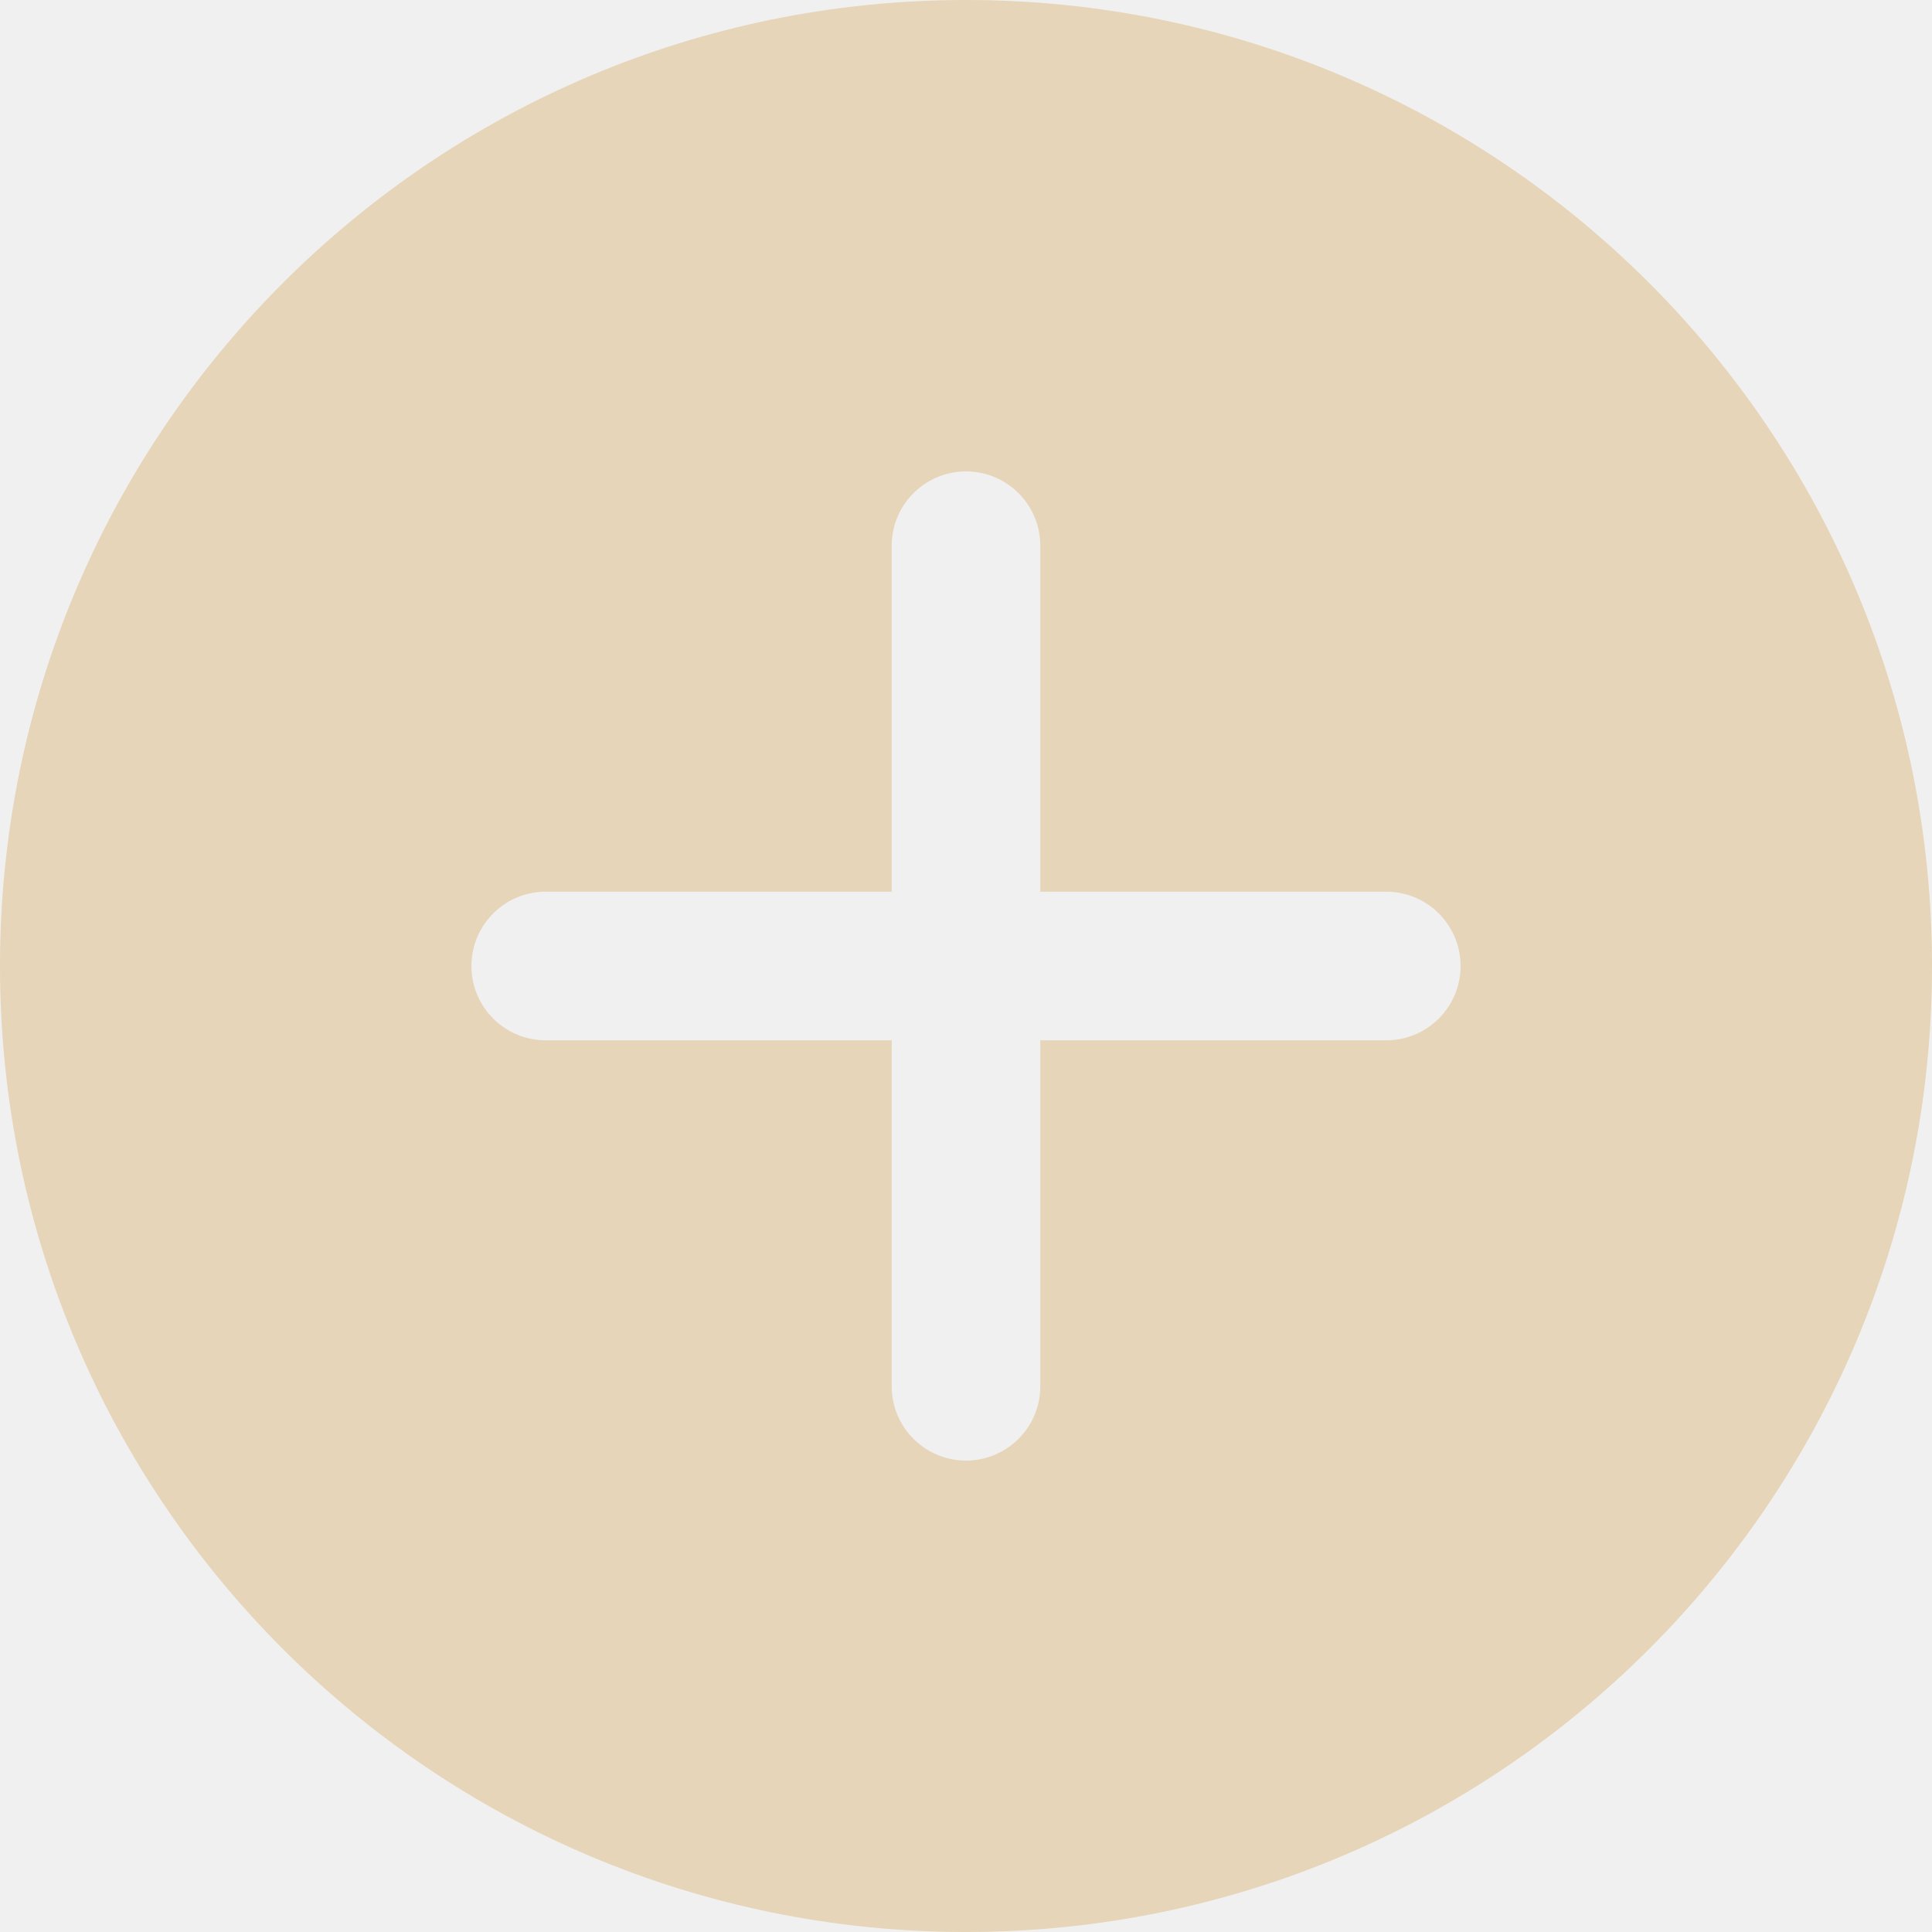
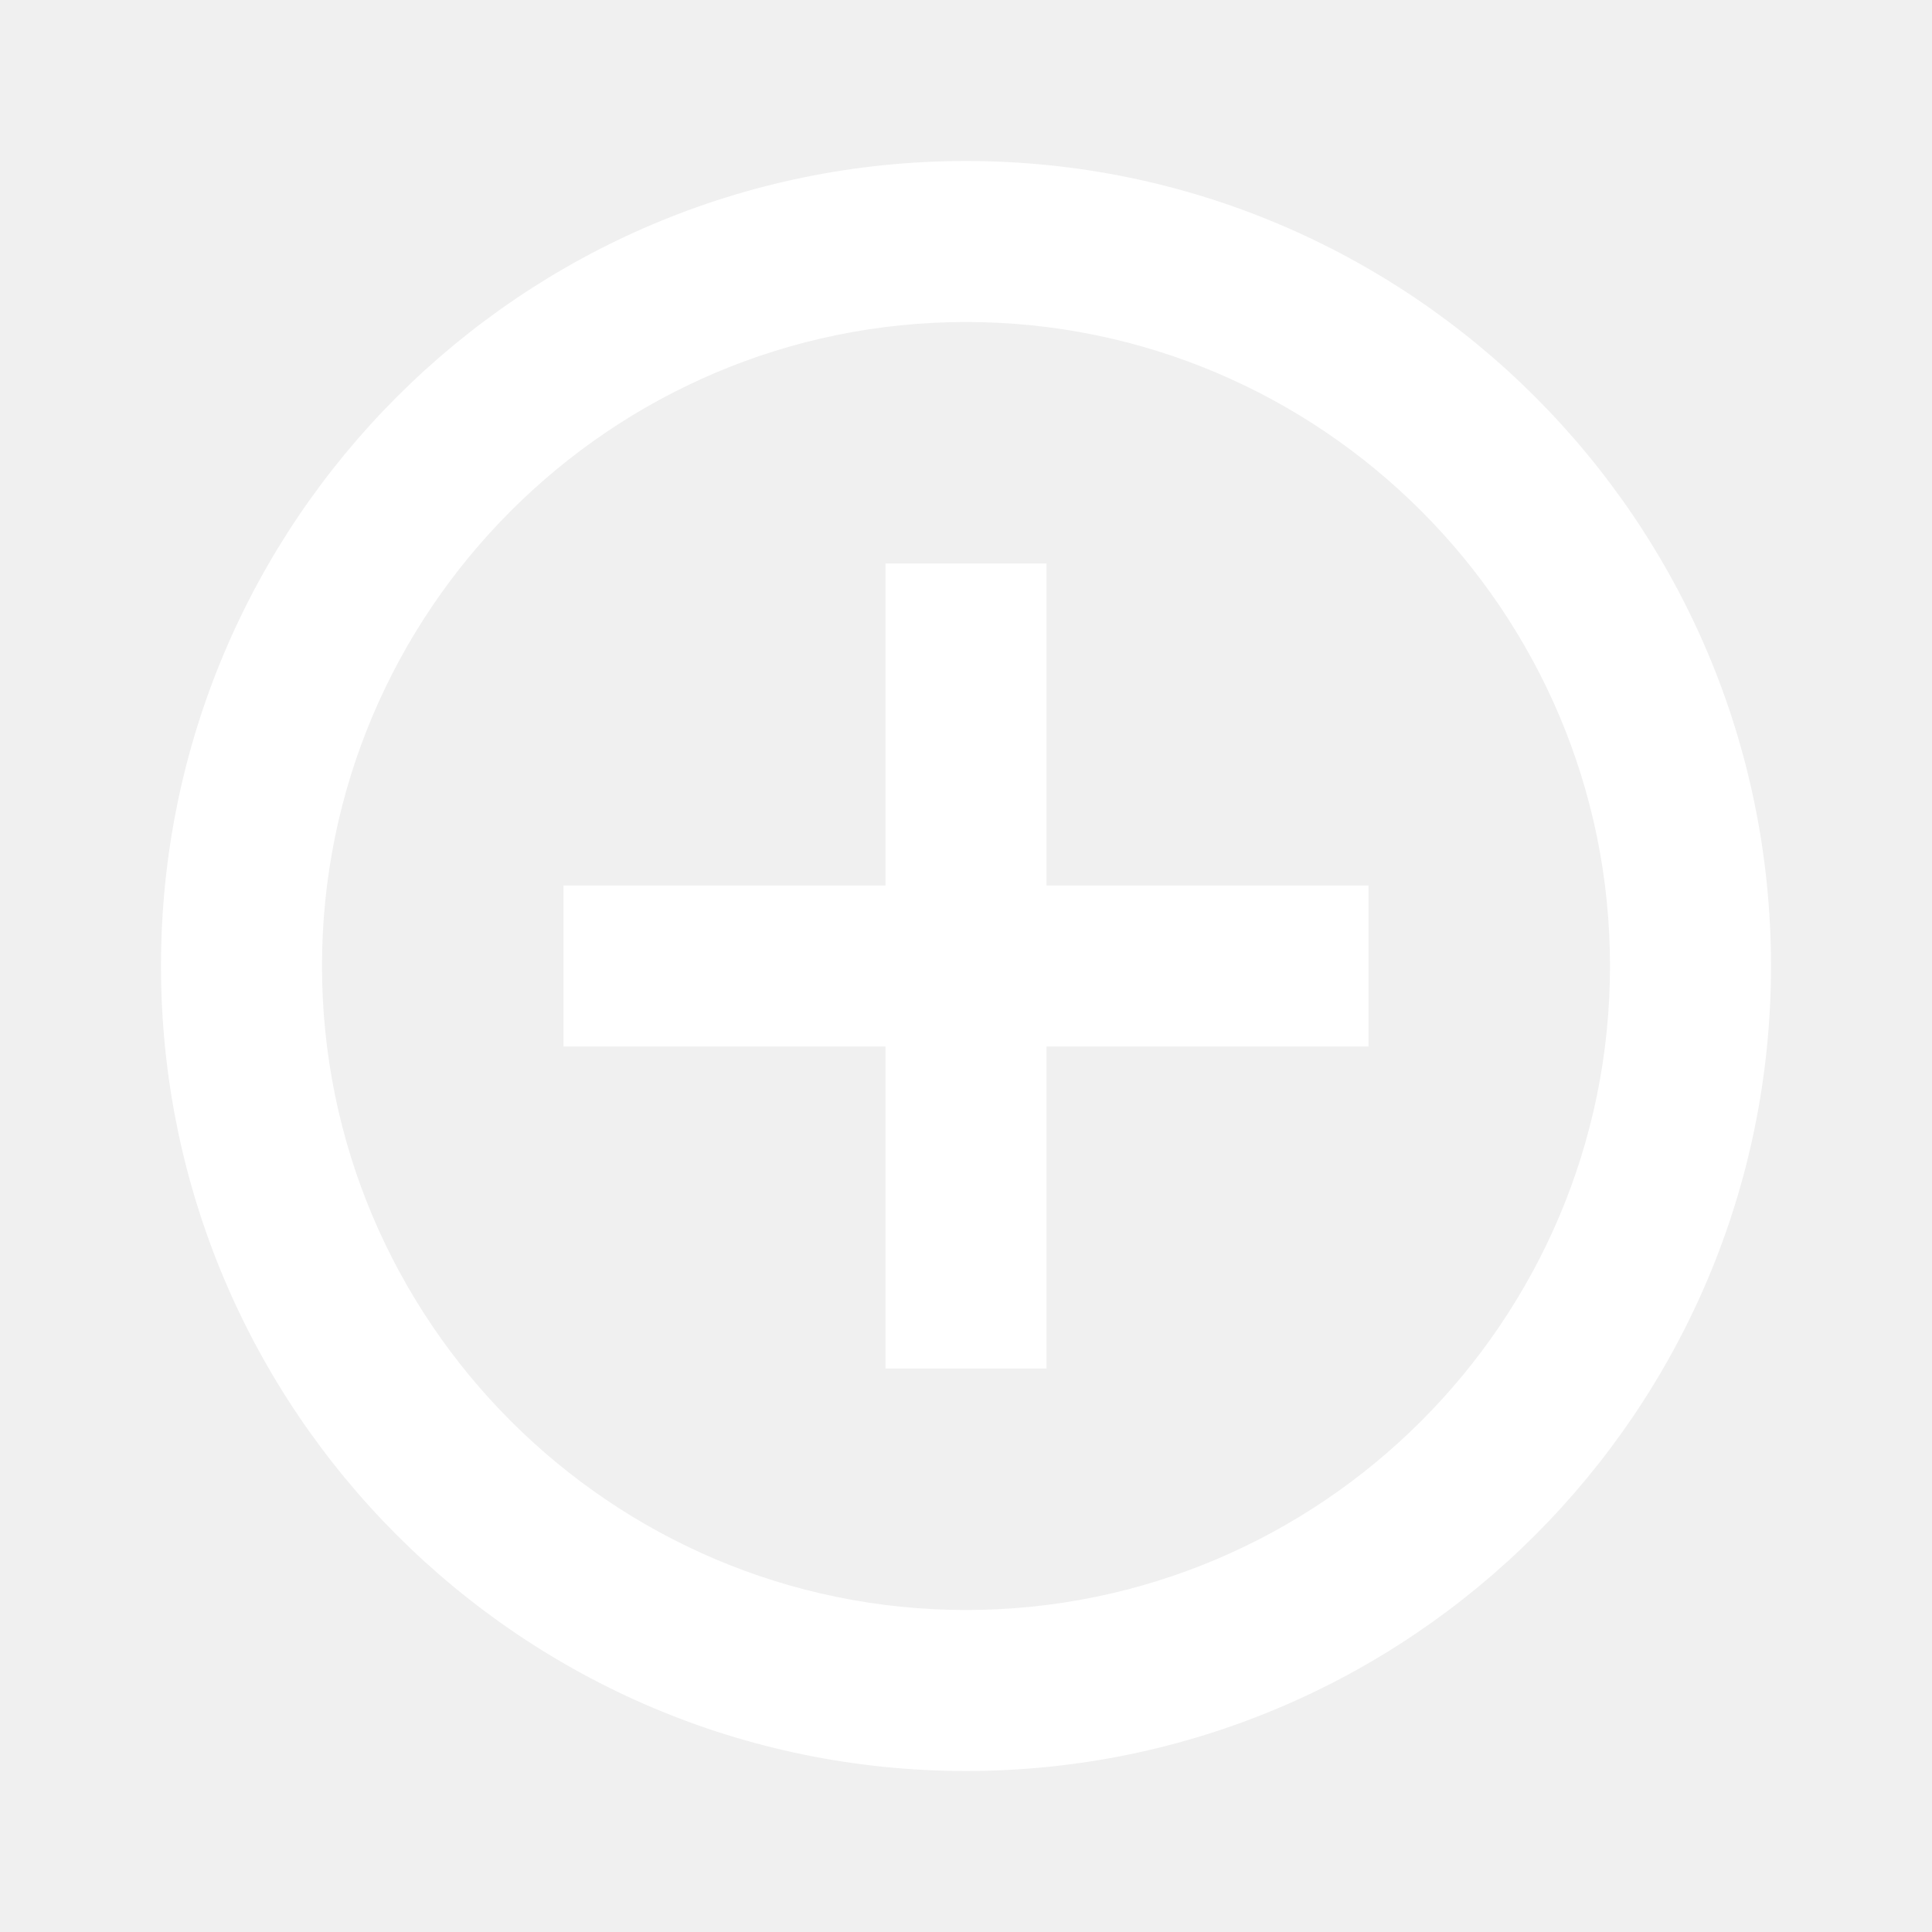
- <svg xmlns="http://www.w3.org/2000/svg" width="29.25" height="29.25" viewBox="0 0 29.25 29.25">
-   <defs>
-     <style>
-       .cls-1 {
-         fill: #e6d5b8;
-       }
-     </style>
-   </defs>
-   <path id="Icon_ionic-ios-add-circle" data-name="Icon ionic-ios-add-circle" class="cls-1" d="M18,3.375A14.625,14.625,0,1,0,32.625,18,14.623,14.623,0,0,0,18,3.375Zm6.363,15.75H19.125v5.238a1.125,1.125,0,0,1-2.25,0V19.125H11.637a1.125,1.125,0,0,1,0-2.25h5.238V11.637a1.125,1.125,0,0,1,2.25,0v5.238h5.238a1.125,1.125,0,0,1,0,2.25Z" transform="translate(-3.375 -3.375)" />
+ <svg xmlns="http://www.w3.org/2000/svg" height="24px" viewBox="0 0 24 24" width="24px" fill="#FFFFFF">
+   <path d="M0 0h24v24H0V0z" fill="none" />
+   <path d="M13 7h-2v4H7v2h4v4h2v-4h4v-2h-4V7zm-1-5C6.48 2 2 6.48 2 12s4.48 10 10 10 10-4.48 10-10S17.52 2 12 2zm0 18c-4.41 0-8-3.59-8-8s3.59-8 8-8 8 3.59 8 8-3.59 8-8 8z" />
</svg>
